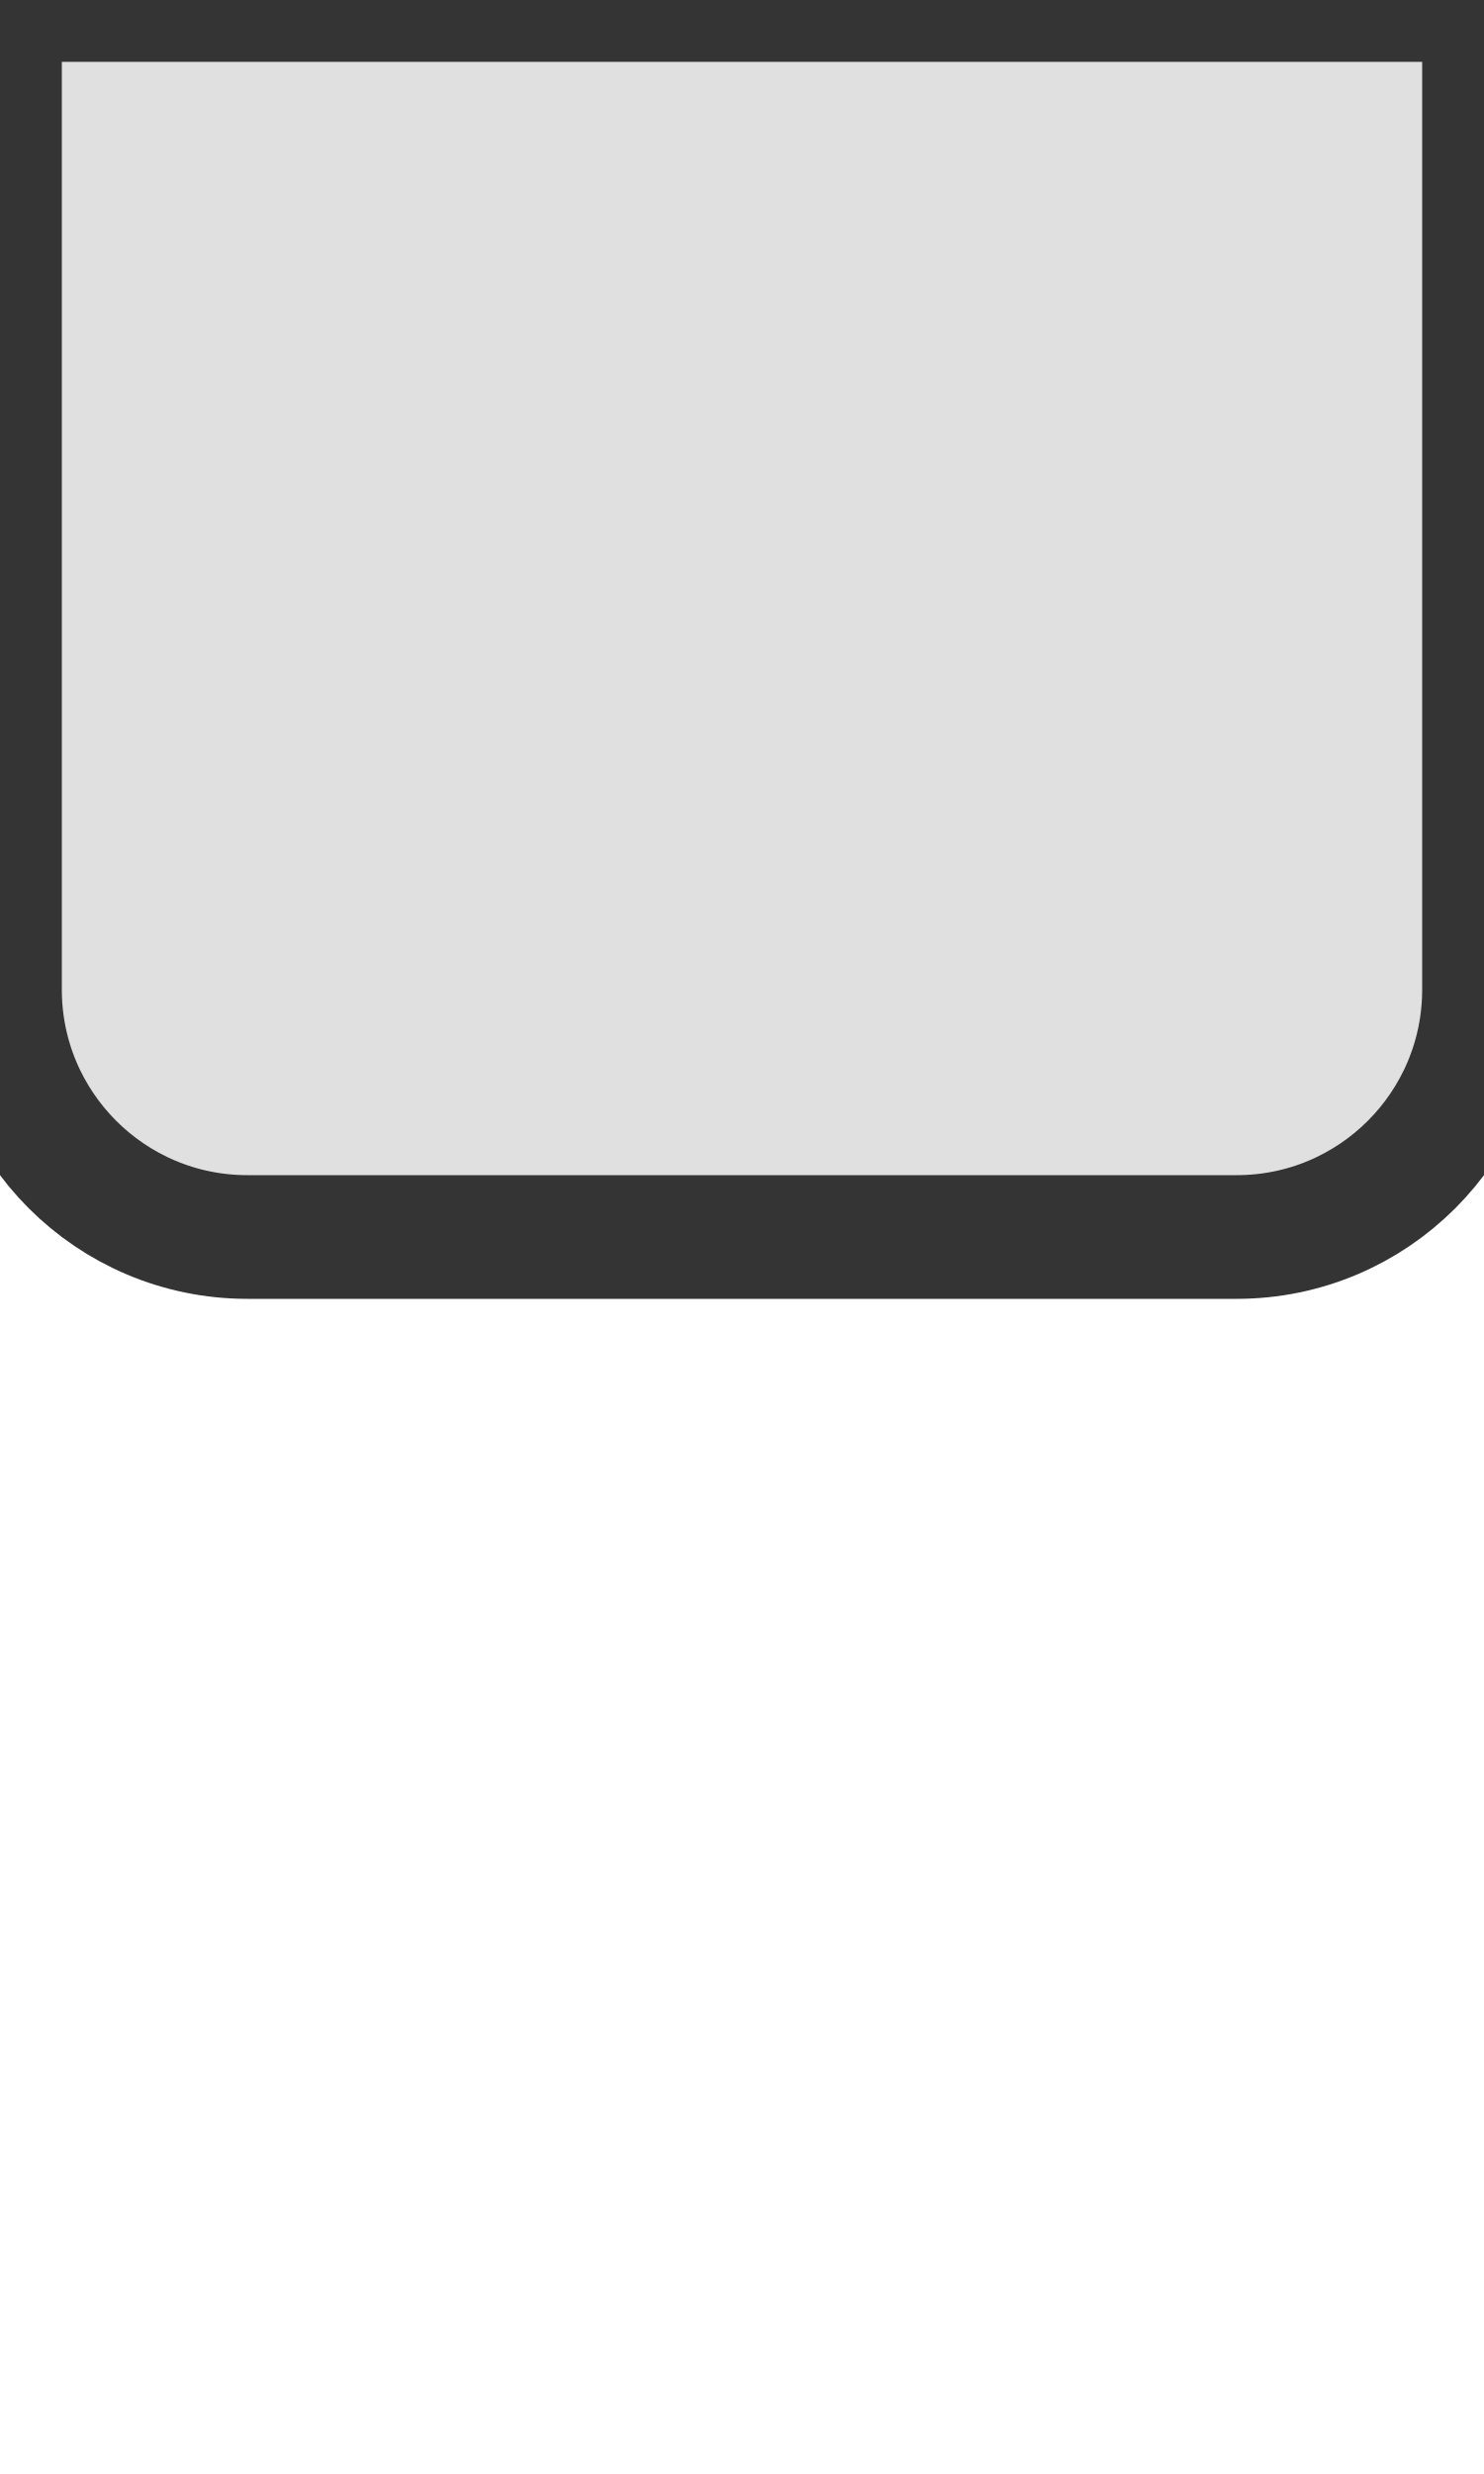
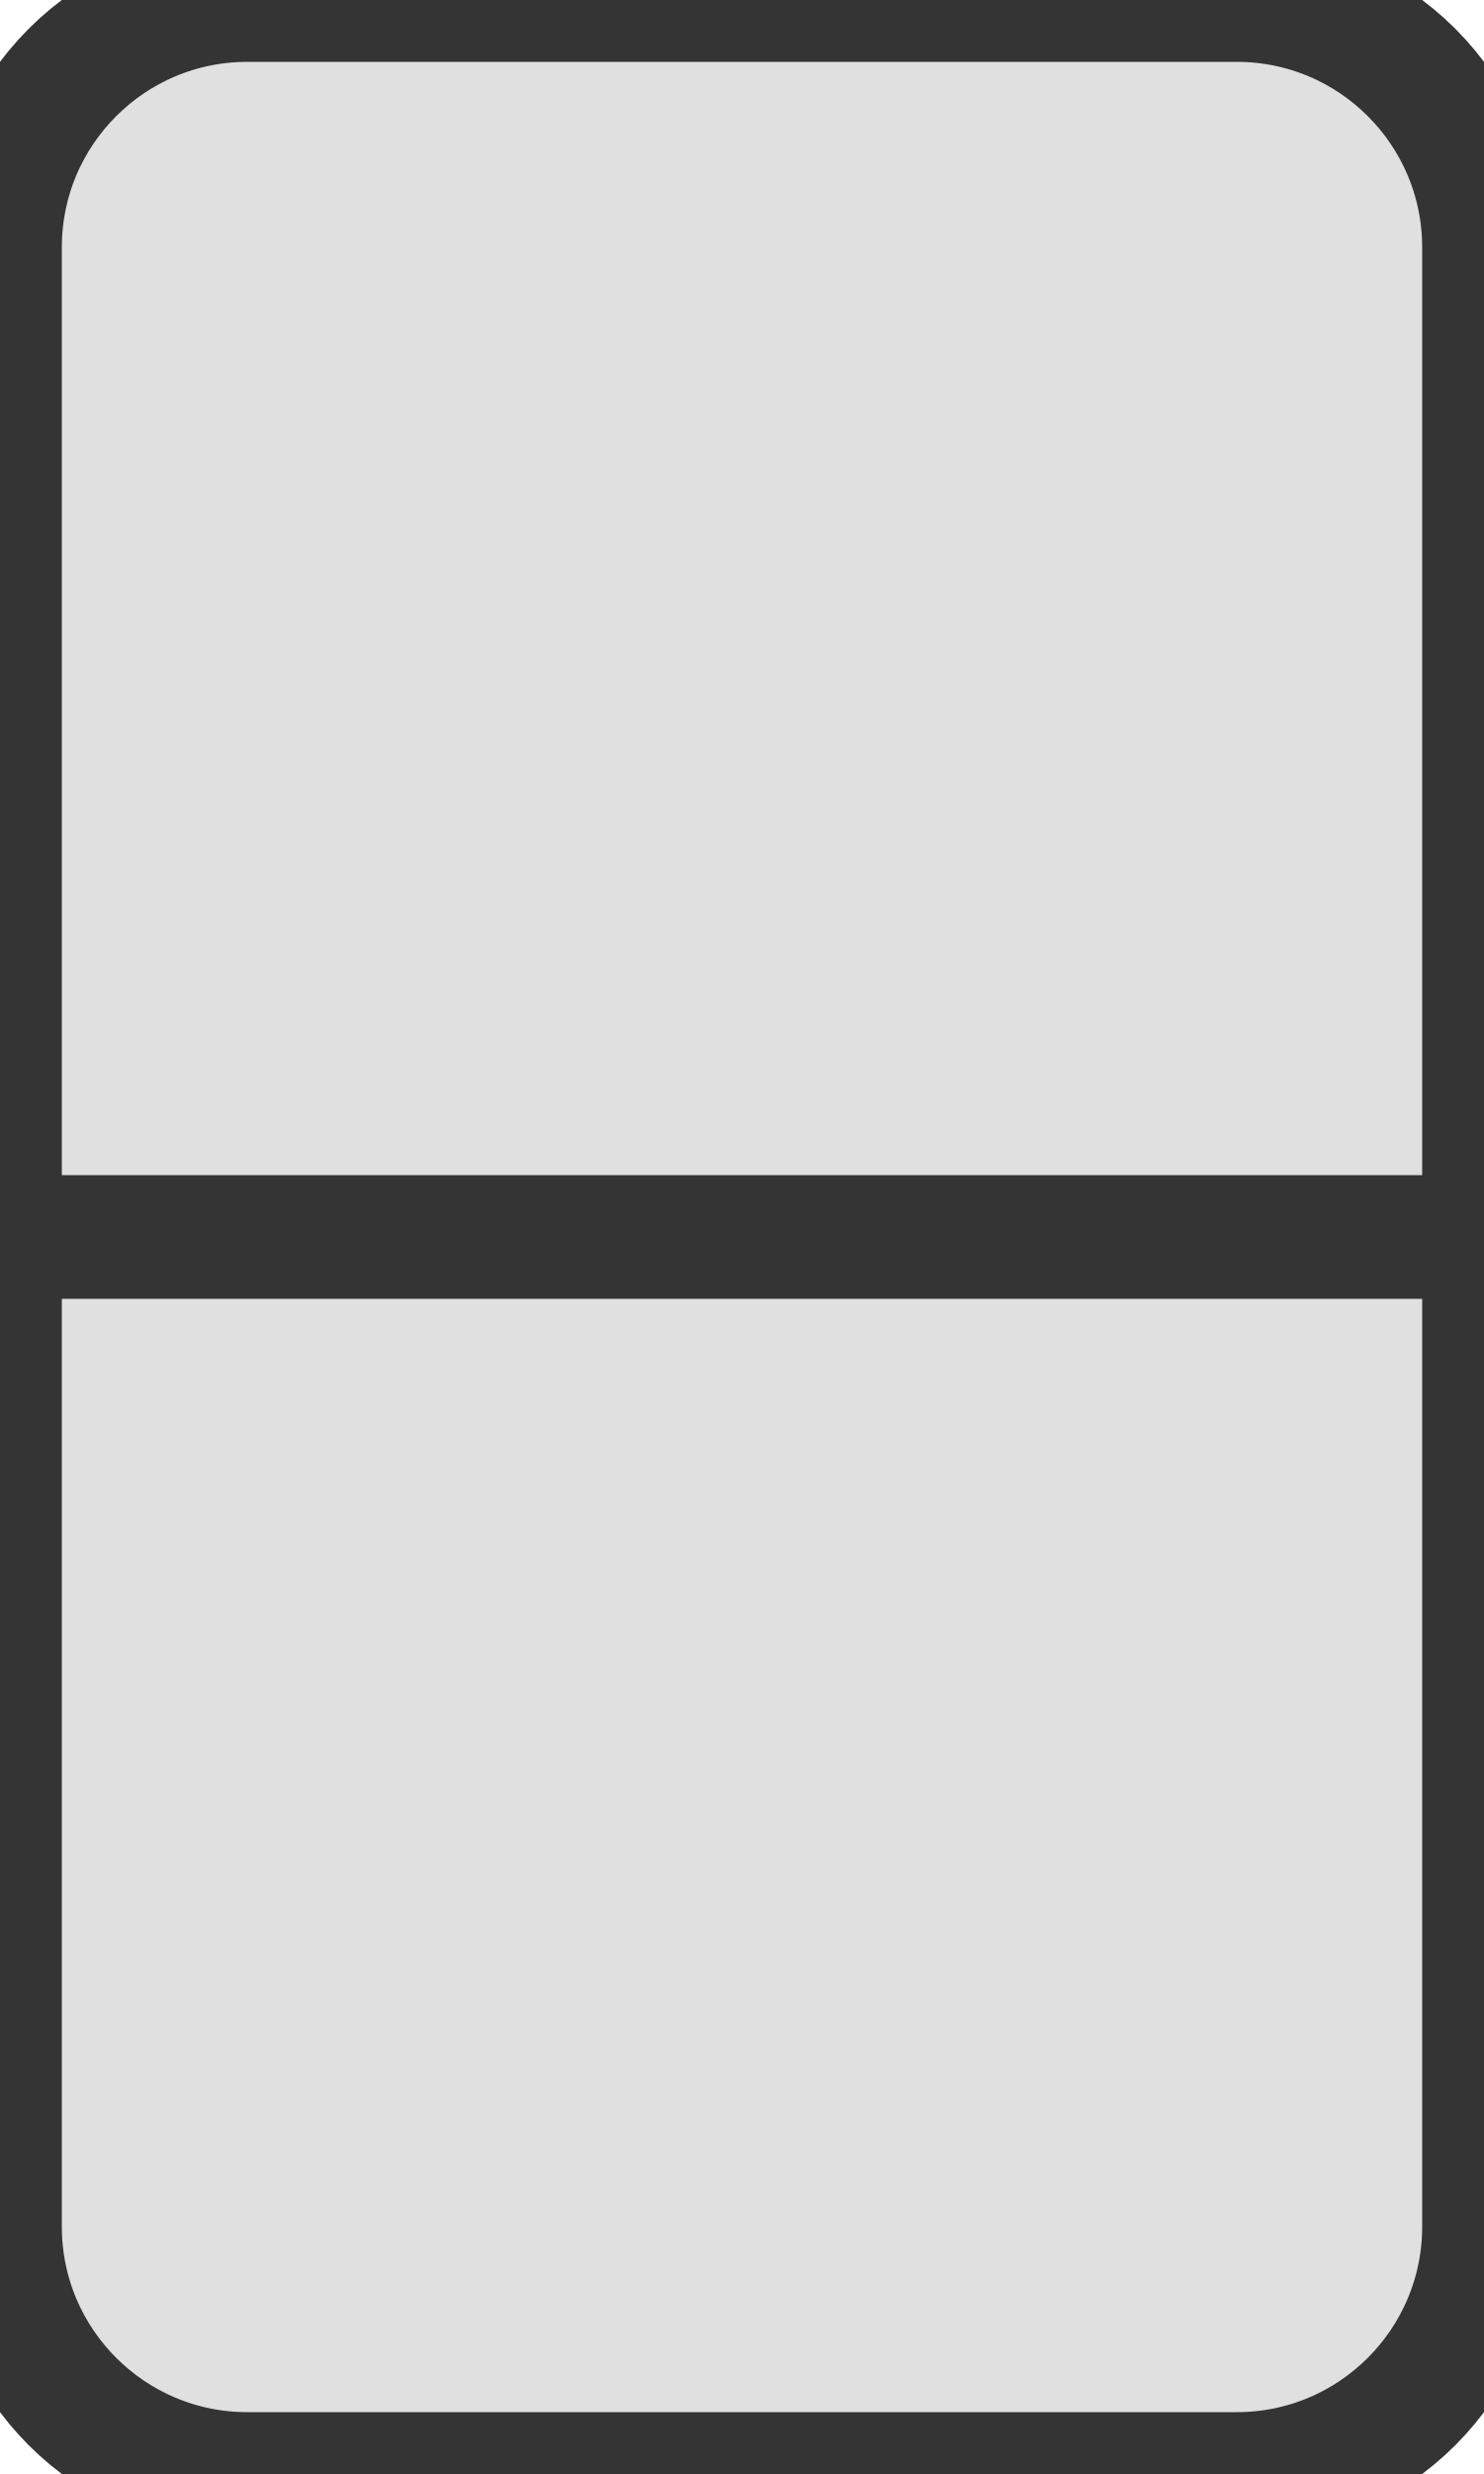
<svg xmlns="http://www.w3.org/2000/svg" version="1.1" width="12" height="20" viewBox="0 0 12 20">
-   <g transform="translate(0 -10)">
-     <rect x="0" y="0" rx="2" width="12" height="20" stroke-width="1" stroke="#343434" fill="#e0e0e0" />
-     <polyline points="0 10 12 10" stroke-width="1" stroke="#343434" />
-   </g>
+   <rect x="0" y="0" rx="2" width="12" height="20" stroke-width="1" stroke="#343434" fill="#e0e0e0" />
+   <polyline points="0 10 12 10" stroke-width="1" stroke="#343434" />
</svg>
